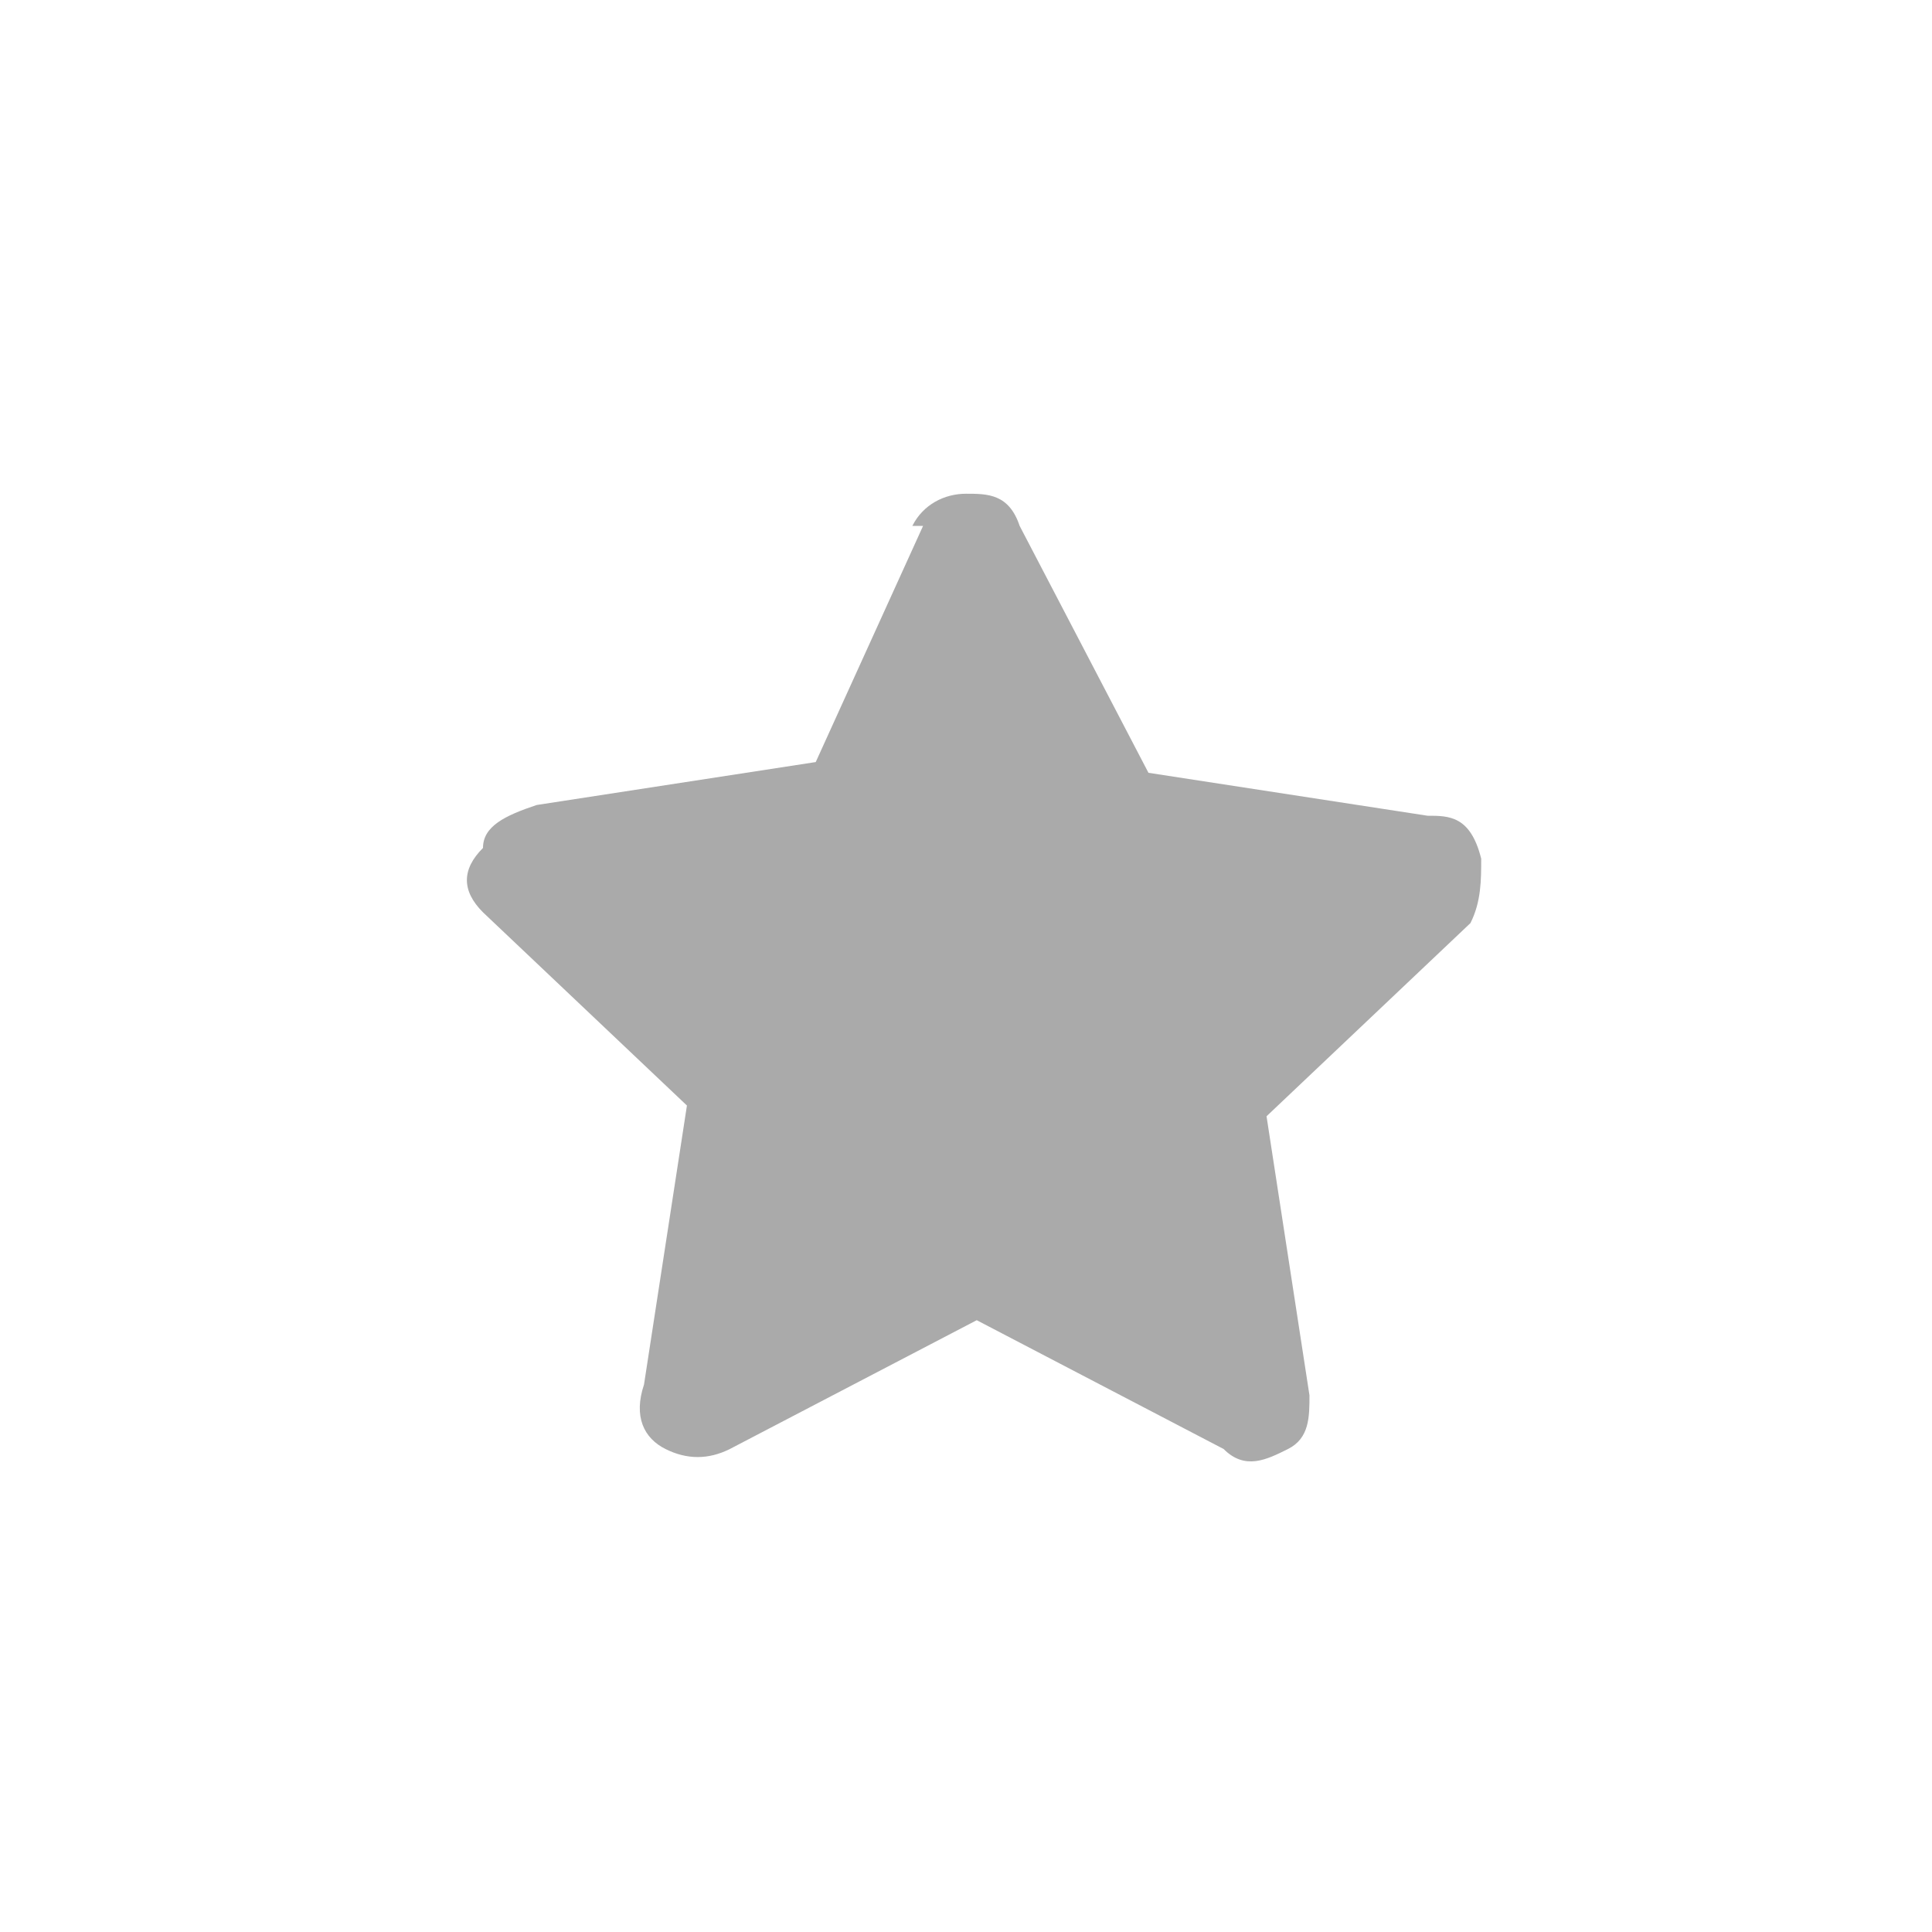
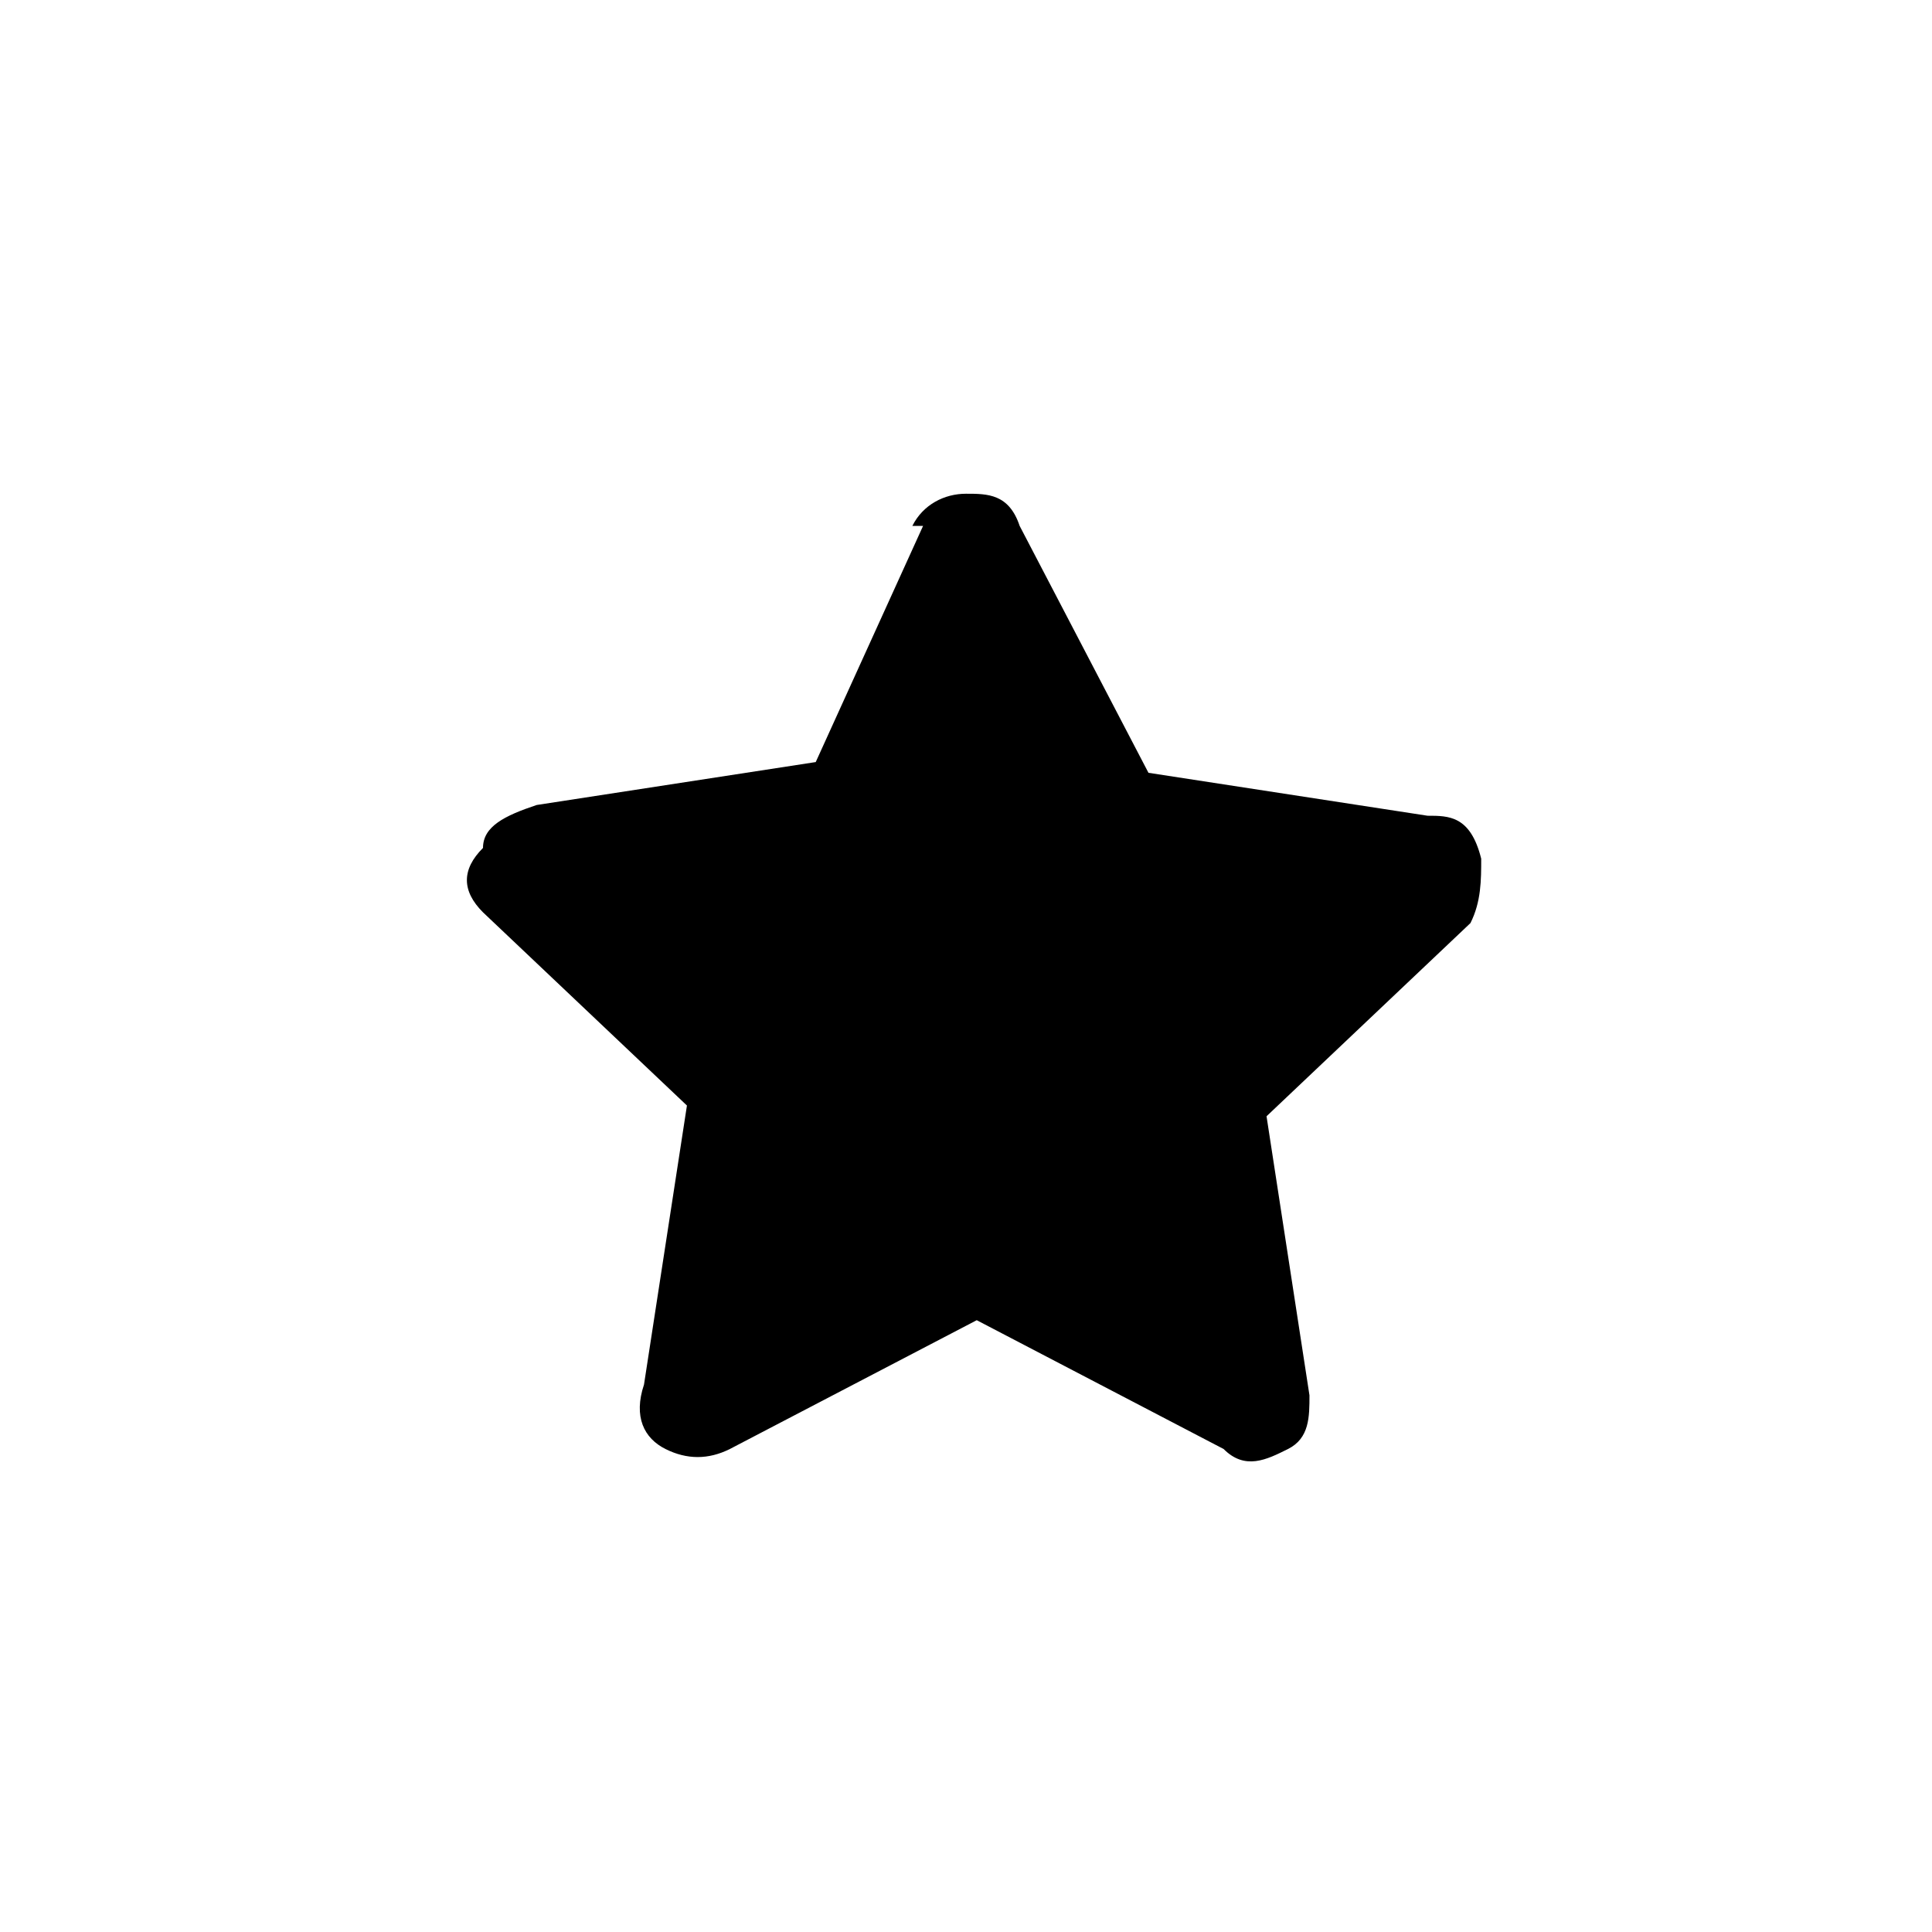
<svg xmlns="http://www.w3.org/2000/svg" id="Layer_1" version="1.1" viewBox="0 0 18 18">
-   <defs>
-     <style>
-       .st0 {
-         fill: #aaa;
-       }
- 
-       .st1 {
-         isolation: isolate;
-       }
-     </style>
-   </defs>
-   <g class="st1">
-     <g class="st1">
-       <path class="st0" d="M8.5,4.9c.1-.2.3-.3.5-.3s.4,0,.5.3l1.2,2.3,2.6.4c.2,0,.4,0,.5.4,0,.2,0,.4-.1.6l-1.9,1.8.4,2.6c0,.2,0,.4-.2.5s-.4.2-.6,0l-2.3-1.2-2.3,1.2c-.2.1-.4.1-.6,0s-.3-.3-.2-.6l.4-2.6-1.9-1.8c-.2-.2-.2-.4,0-.6,0-.2.2-.3.5-.4l2.6-.4,1-2.2h0Z" />
-     </g>
-   </g>
+   <path fill="currentColor" d="M8.5,4.9c.1-.2.3-.3.5-.3s.4,0,.5.3l1.2,2.3,2.6.4c.2,0,.4,0,.5.4,0,.2,0,.4-.1.6l-1.9,1.8.4,2.6c0,.2,0,.4-.2.5s-.4.2-.6,0l-2.3-1.2-2.3,1.2c-.2.1-.4.1-.6,0s-.3-.3-.2-.6l.4-2.6-1.9-1.8c-.2-.2-.2-.4,0-.6,0-.2.2-.3.5-.4l2.6-.4,1-2.2h0Z" />
</svg>
